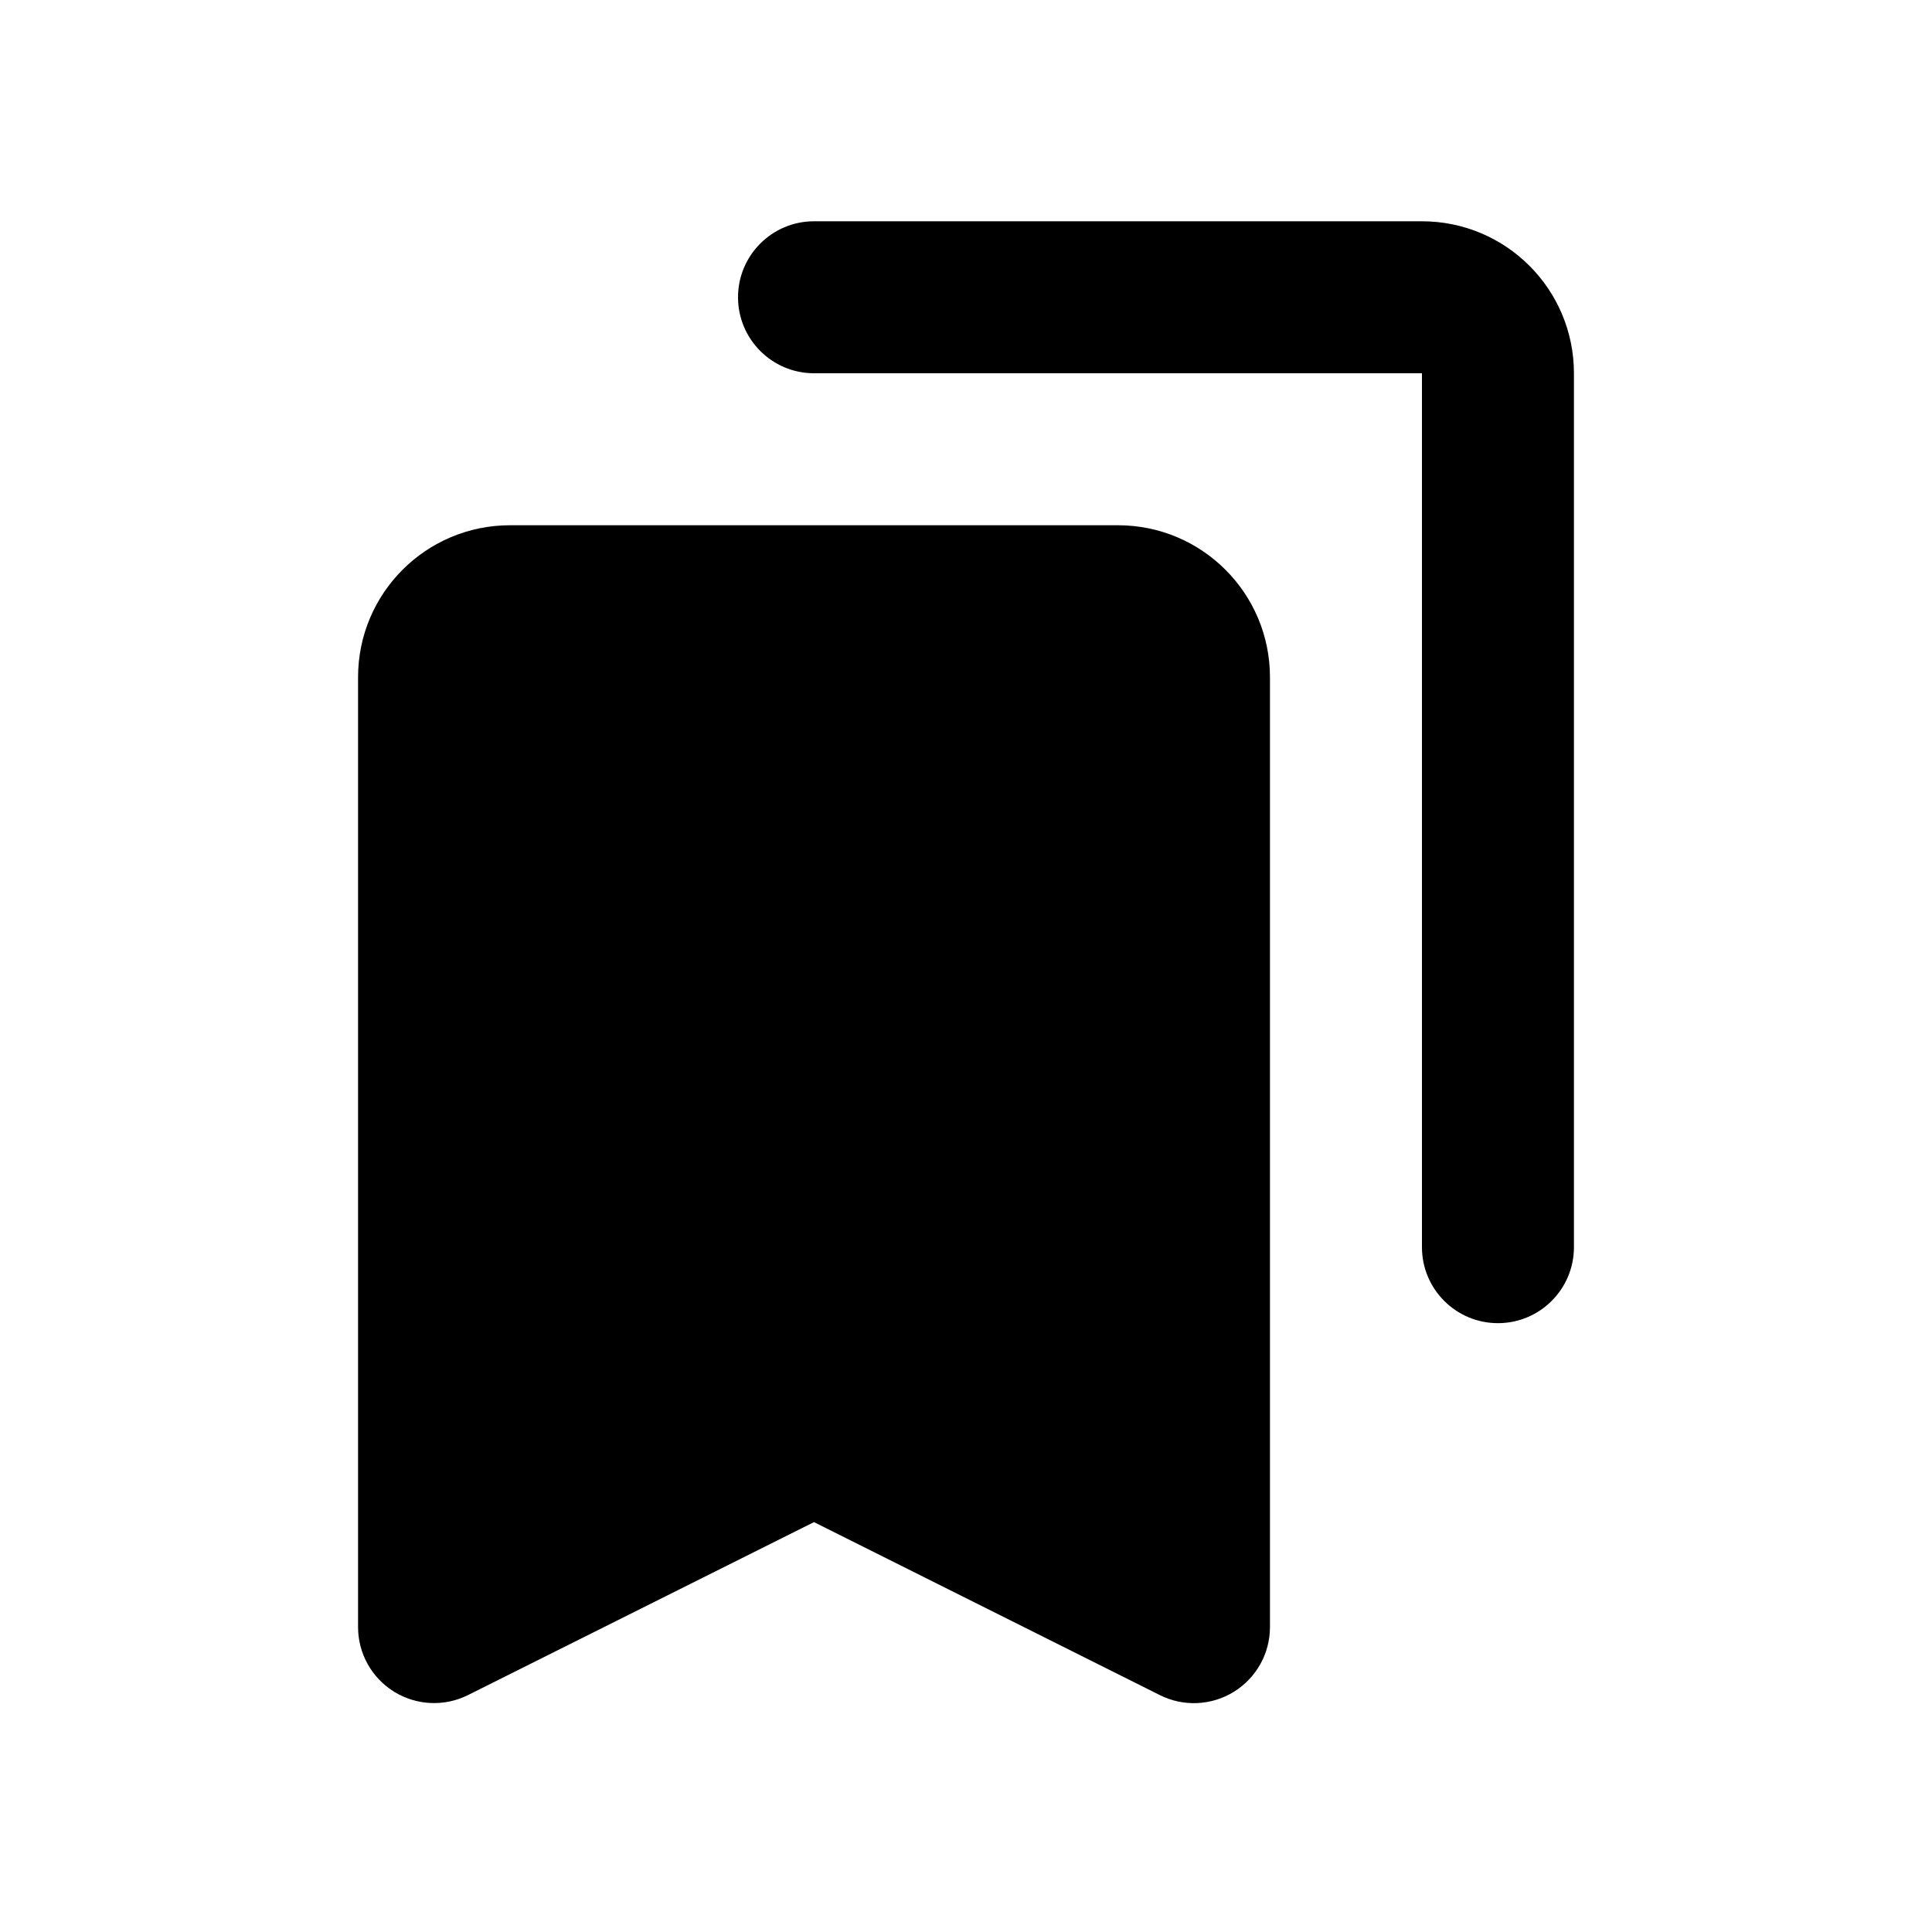
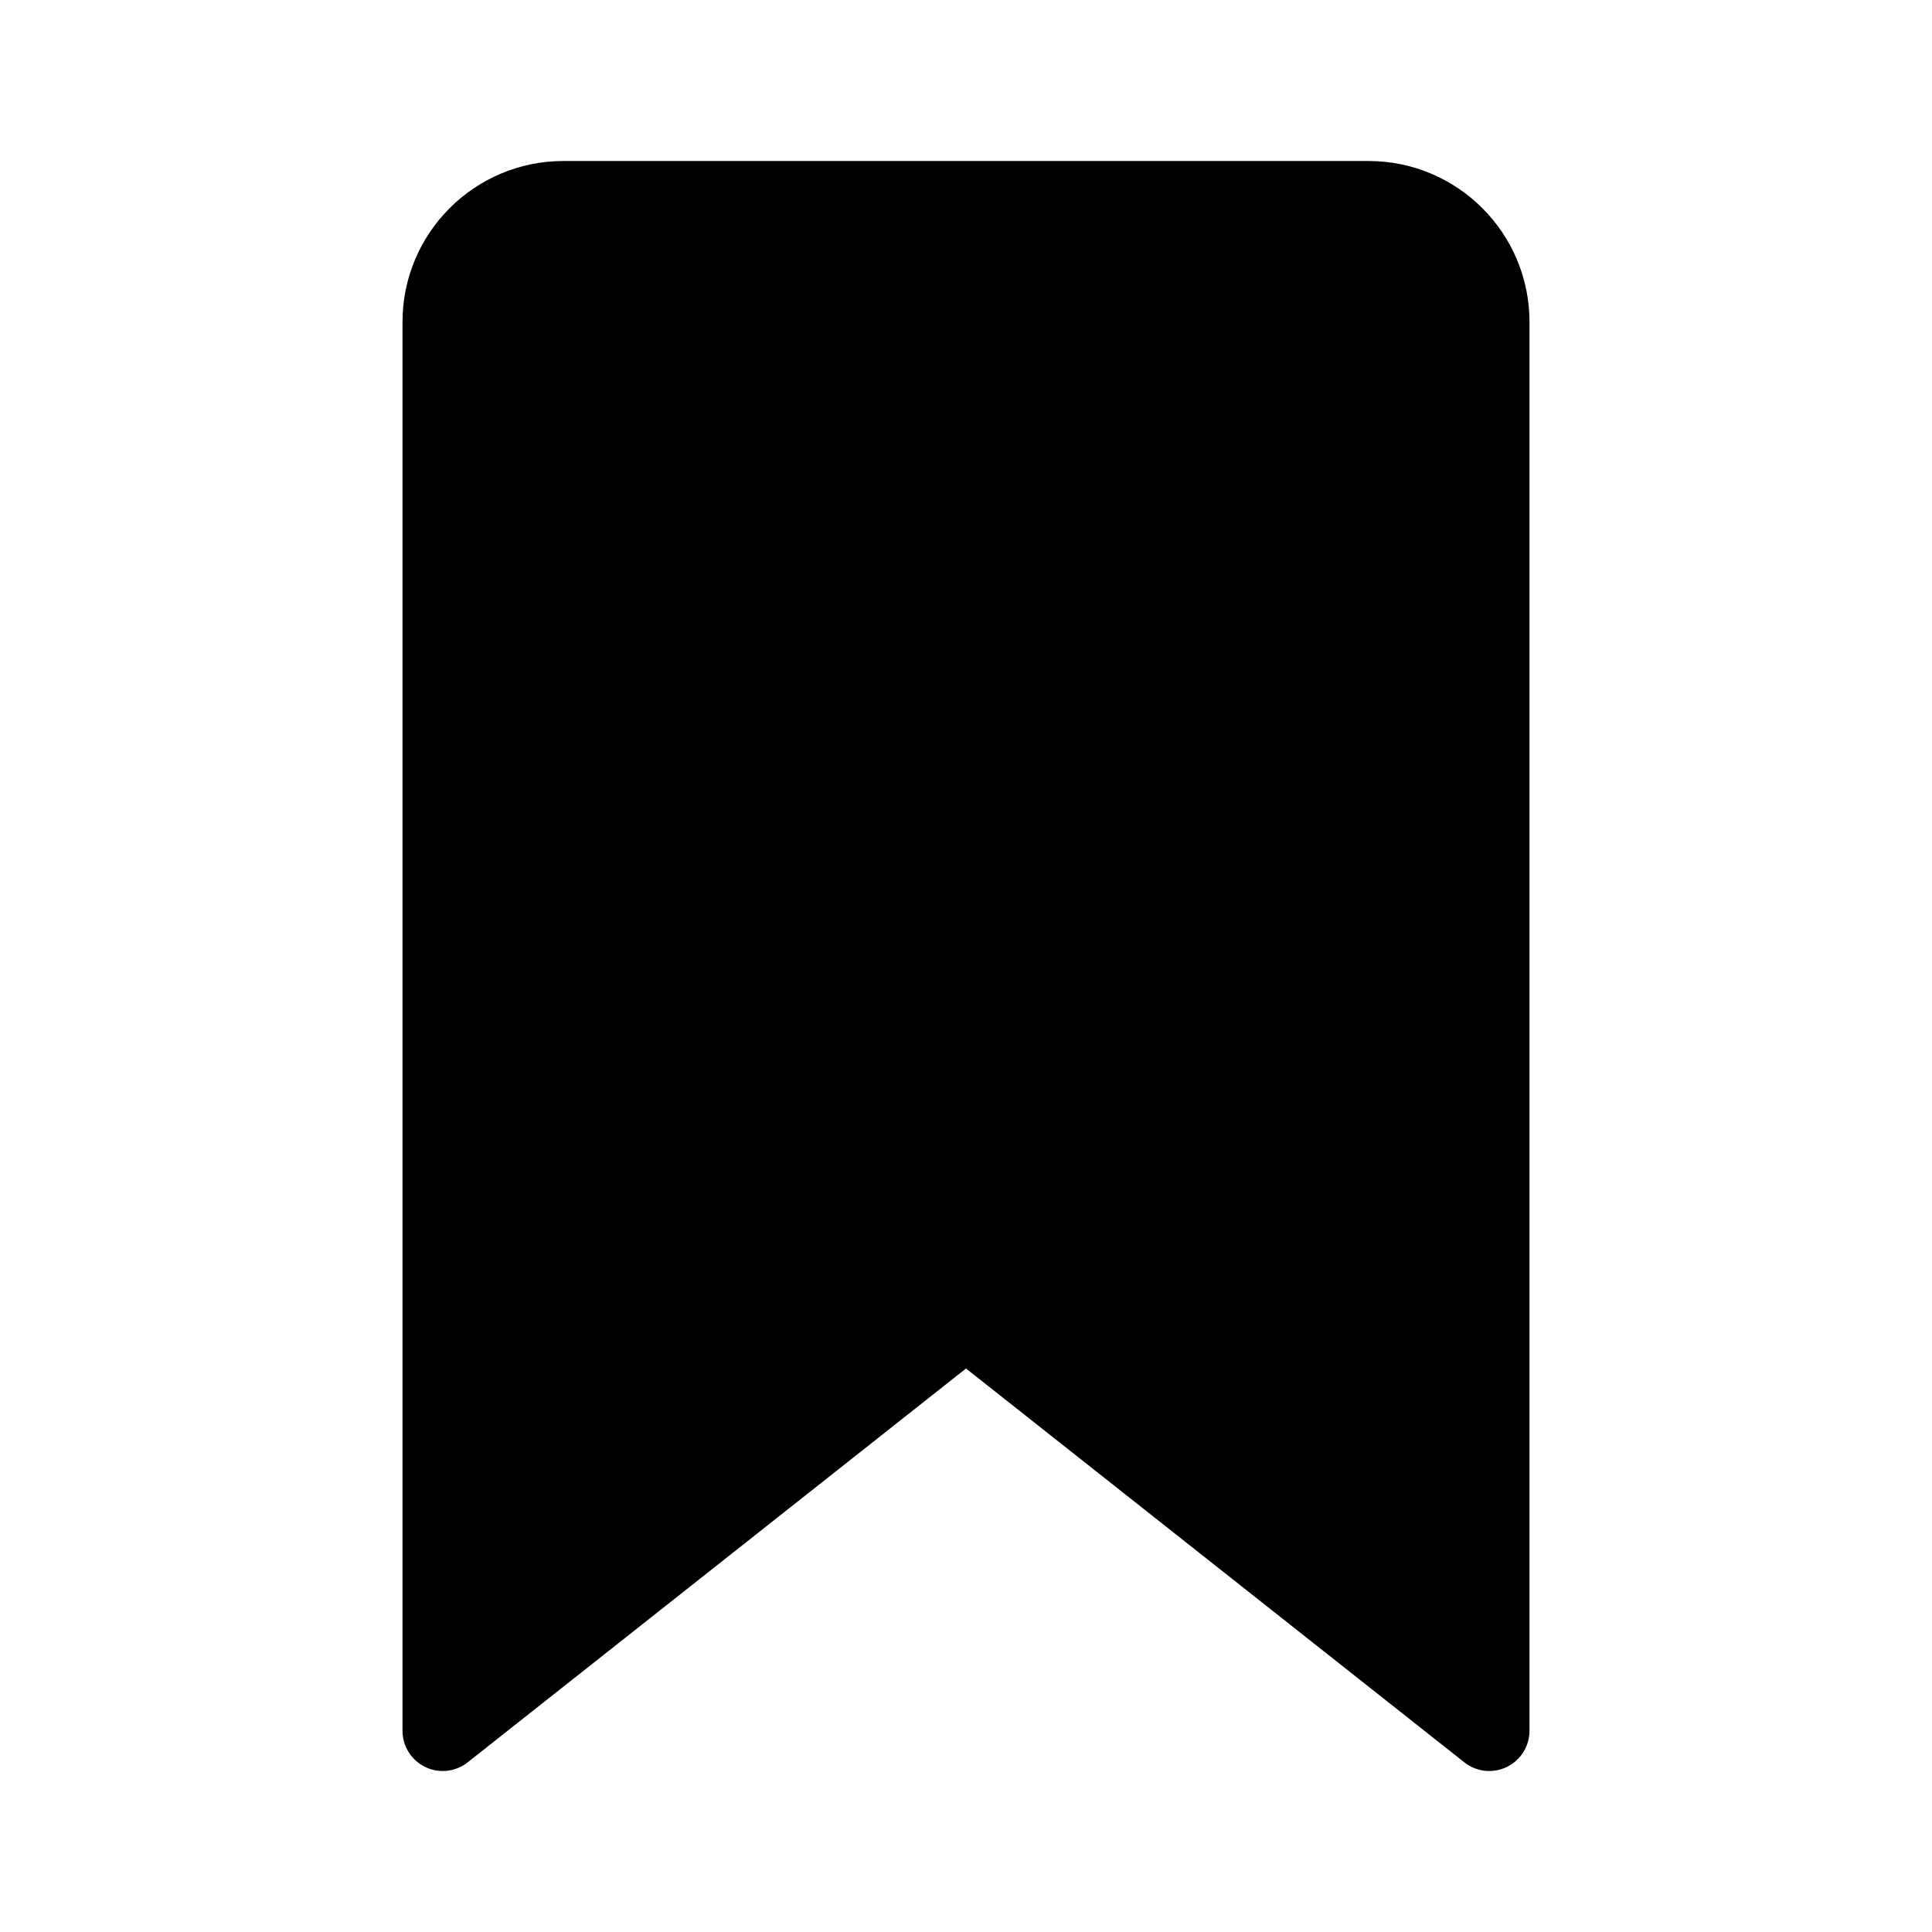
- <svg xmlns="http://www.w3.org/2000/svg" id="bookmark-solid" width="24" height="24" viewBox="0 0 24 24" fill="currentColor" aria-hidden="true">
-   <g transform="translate(12 12) scale(0.944) translate(-12 -11.8)">
-     <g>
-       <path fill="currentColor" d="M14 6c1.105 0 2 0.895 2 2v12.5c0 0.347 -0.18 0.668 -0.475 0.851 -0.295 0.182 -0.663 0.199 -0.973 0.044L10 19.118l-4.553 2.276c-0.31 0.155 -0.678 0.138 -0.973 -0.044C4.18 21.168 4 20.847 4 20.5V8c0 -1.105 0.895 -2 2 -2zm4 -4c1.105 0 2 0.895 2 2v11.5c0 0.552 -0.448 1 -1 1s-1 -0.448 -1 -1V4h-8c-0.552 0 -1 -0.448 -1 -1s0.448 -1 1 -1z" />
-     </g>
-   </g>
+ <svg xmlns="http://www.w3.org/2000/svg" id="bookmark-solid" width="24" height="24" viewBox="0 0 24 24" fill="none">
+   <path d="M5 4a2 2 0 012-2h10a2 2 0 012 2v17.5a.5.5 0 01-.8.4L12 17l-6.2 4.9A.5.5 0 015 21.5V4z" fill="currentColor" />
</svg>
